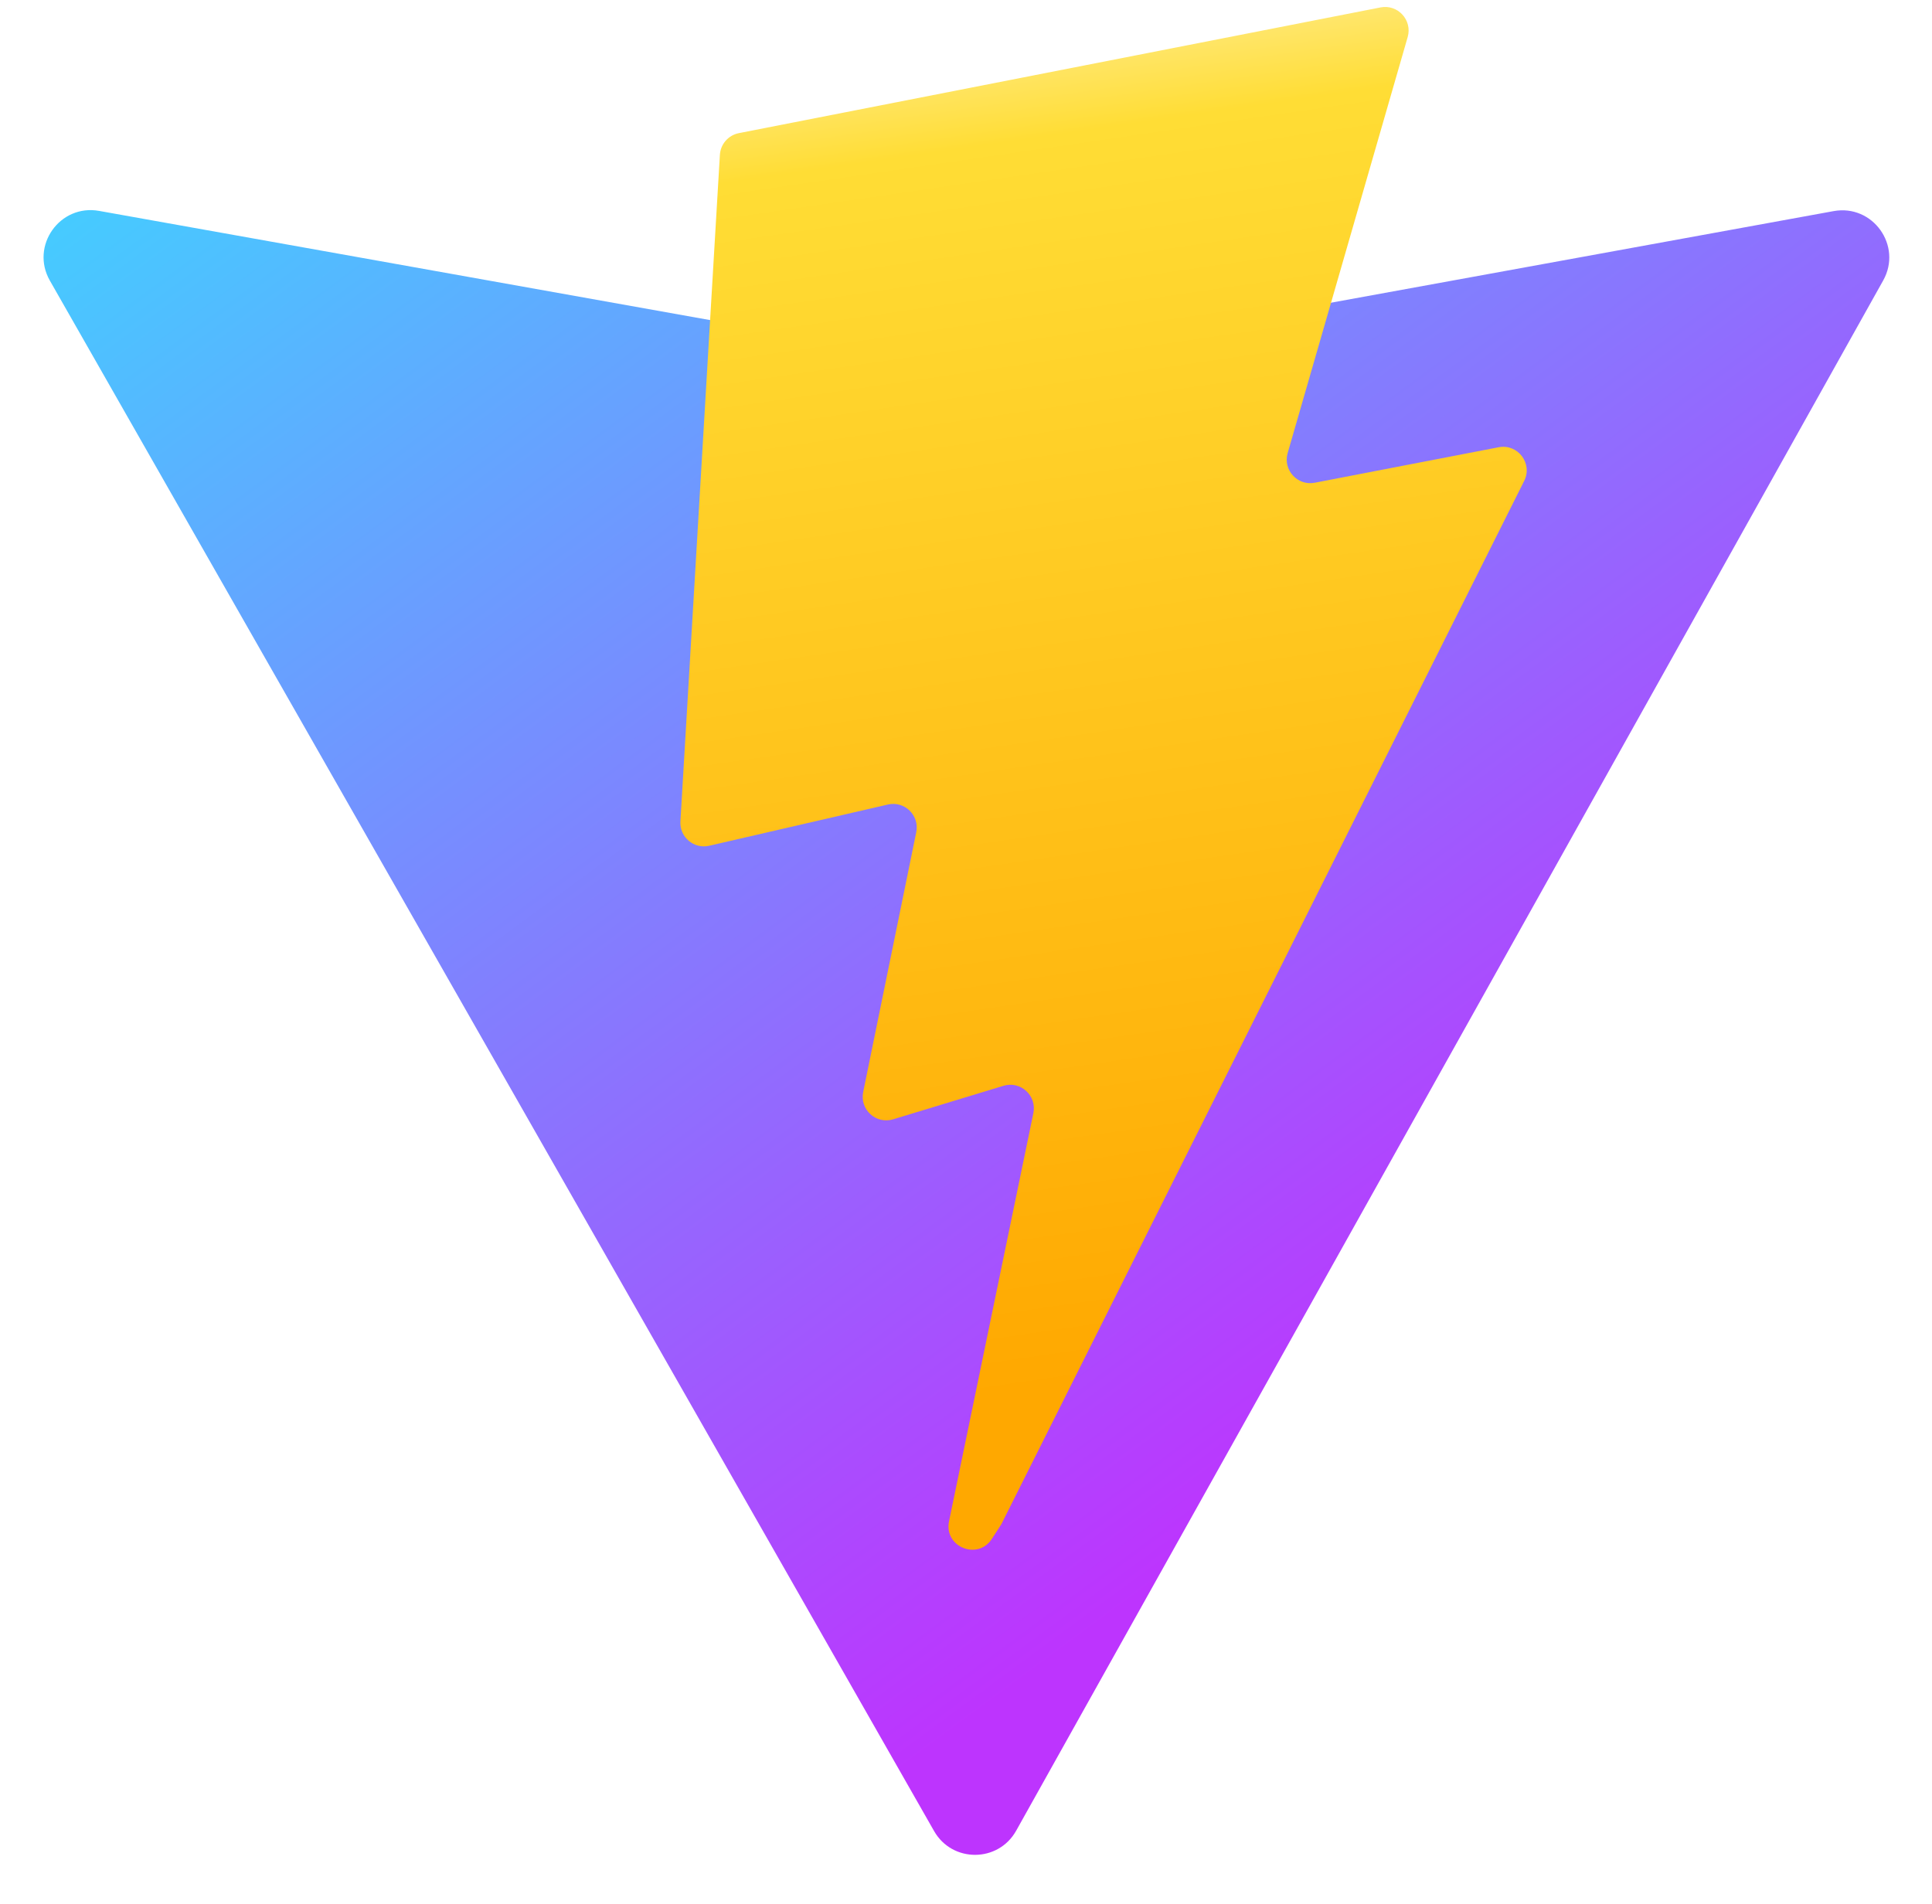
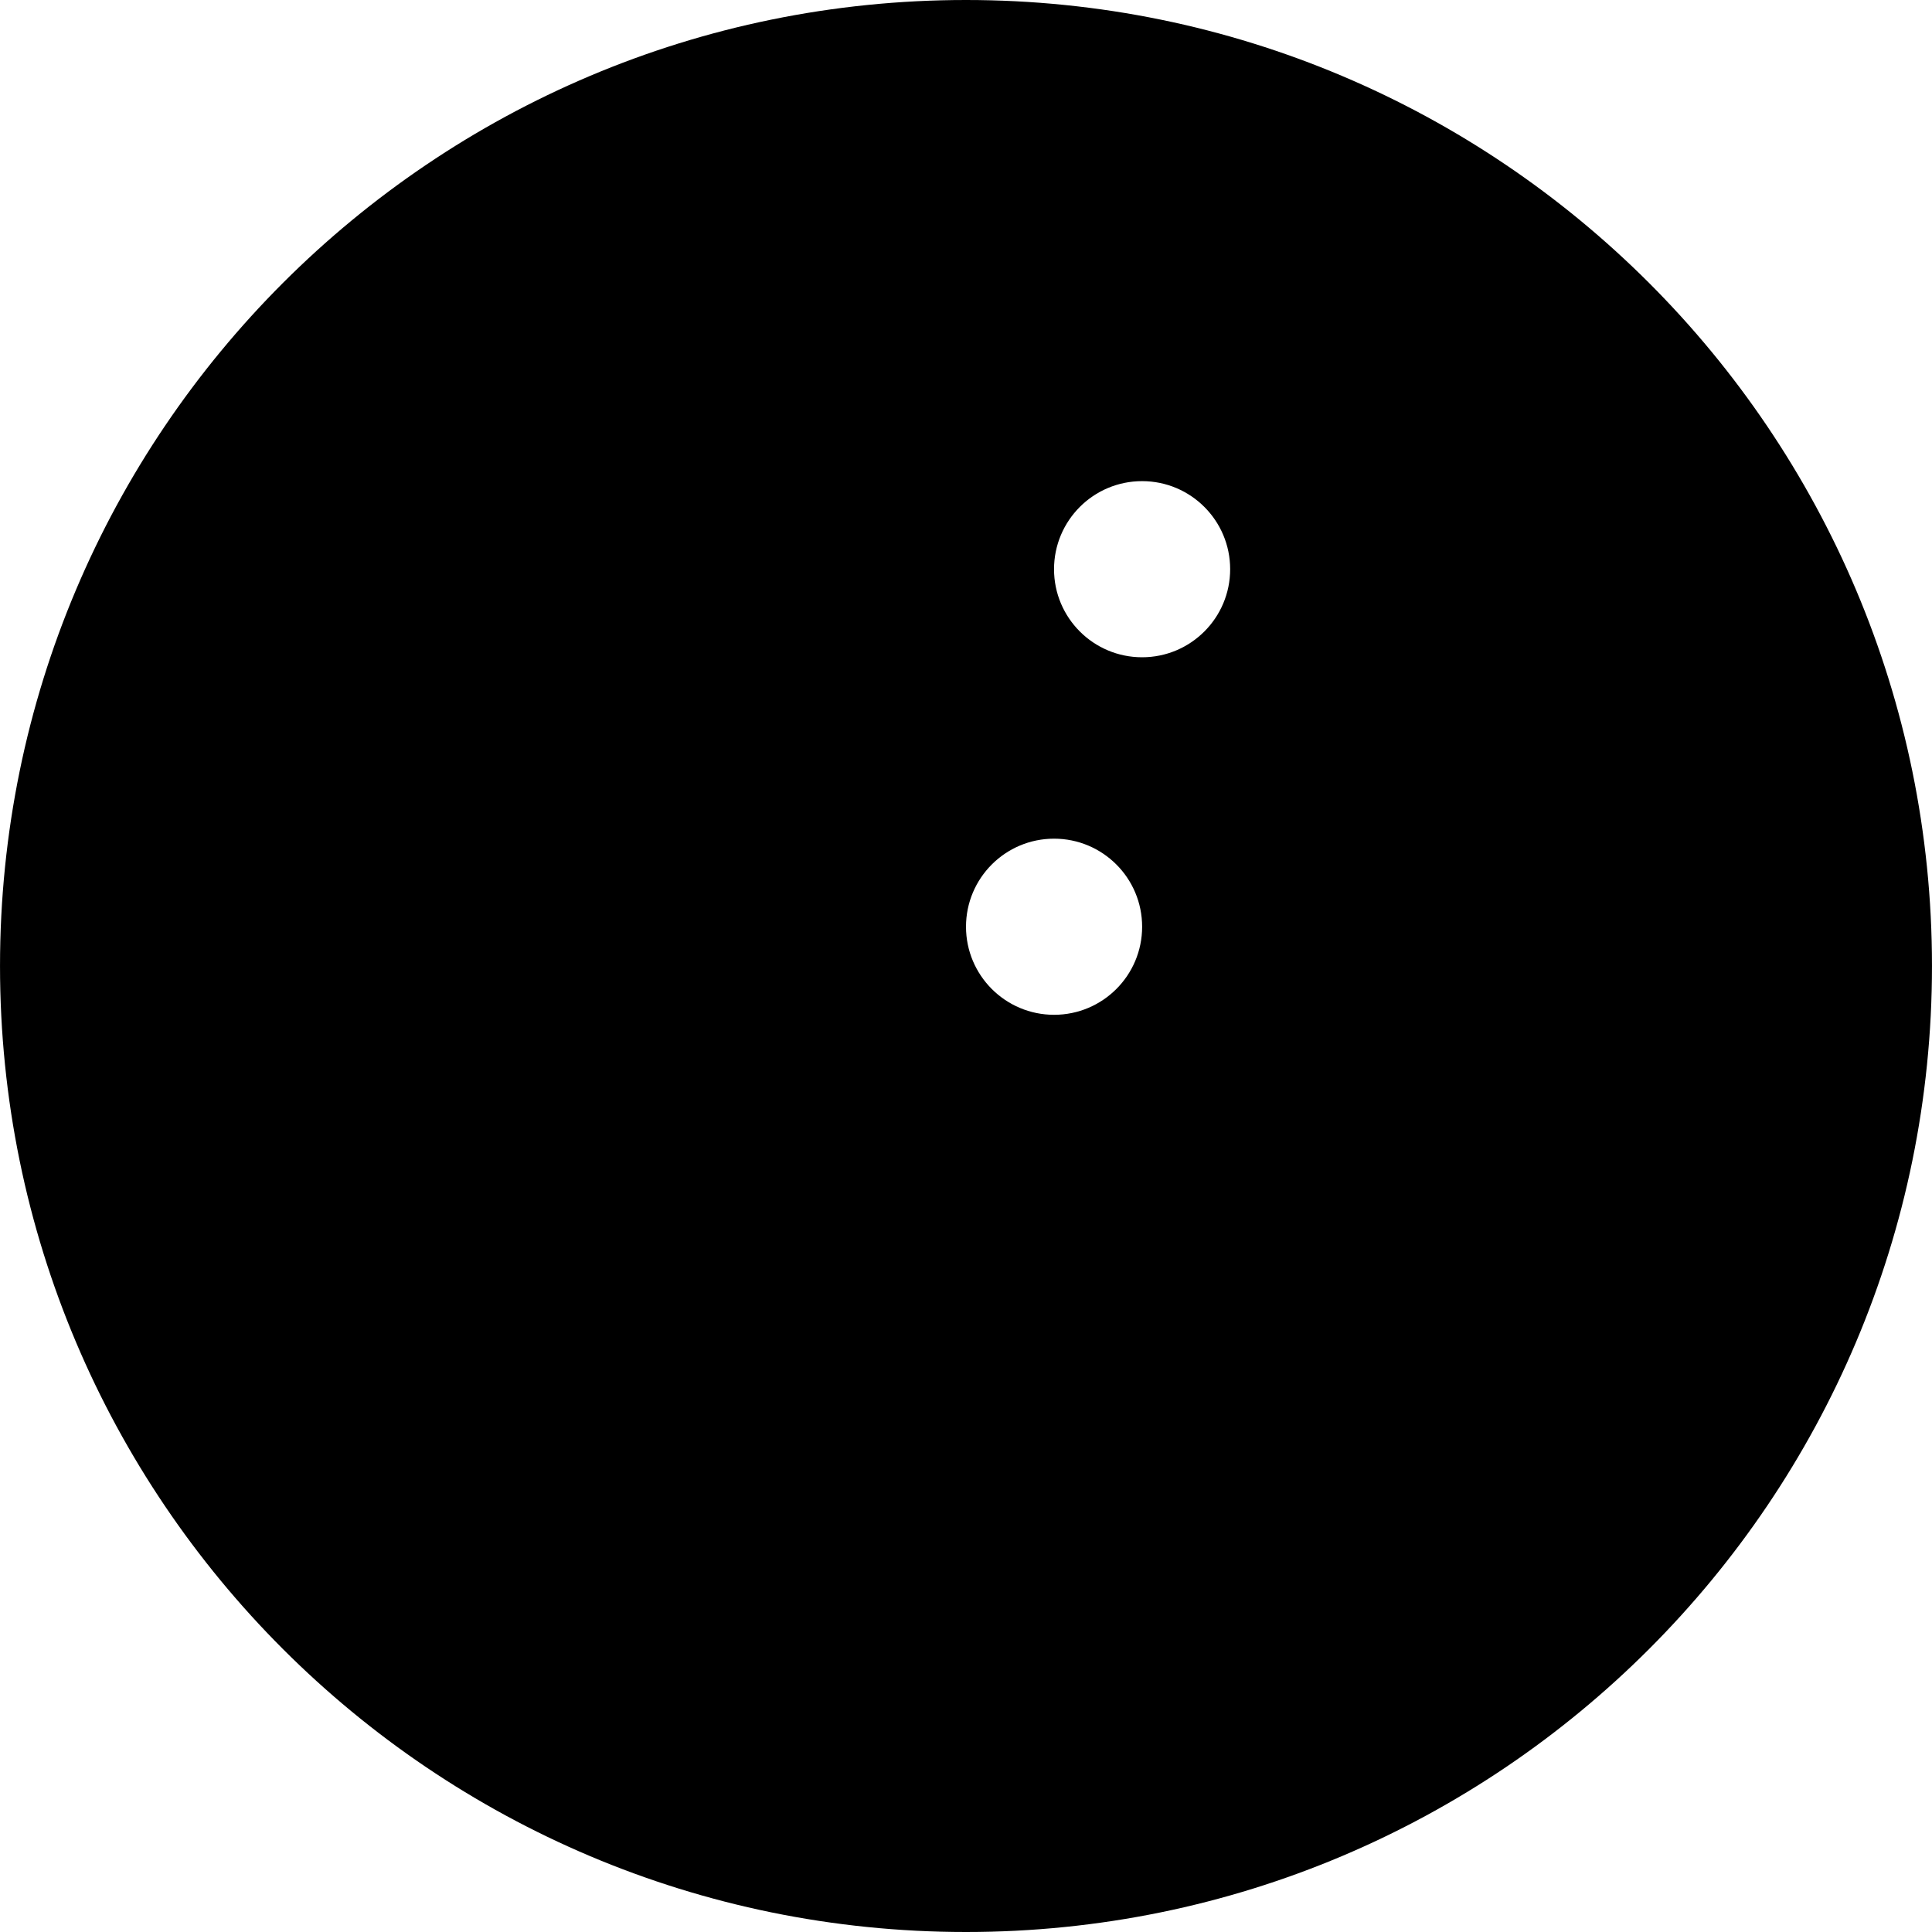
- <svg xmlns="http://www.w3.org/2000/svg" width="410" height="404" viewBox="0 0 410 404" fill="none">
-   <path d="M399.641 59.525L215.643 388.545C211.844 395.338 202.084 395.378 198.228 388.618L10.582 59.556C6.381 52.19 12.68 43.267 21.028 44.759L205.223 77.682C206.398 77.892 207.601 77.89 208.776 77.676L389.119 44.806C397.439 43.289 403.768 52.143 399.641 59.525Z" fill="url(#paint0_linear)" />
-   <path d="M292.965 1.574L156.801 28.255C154.563 28.694 152.906 30.59 152.771 32.866L144.395 174.33C144.198 177.662 147.258 180.248 150.51 179.498L188.42 170.749C191.967 169.931 195.172 173.055 194.443 176.622L183.18 231.775C182.422 235.487 185.907 238.661 189.532 237.56L212.947 230.446C216.577 229.344 220.065 232.527 219.297 236.242L201.398 322.875C200.278 328.294 207.486 331.249 210.492 326.603L212.5 323.5L323.454 102.072C325.312 98.365 322.108 94.137 318.036 94.923L279.014 102.454C275.347 103.161 272.227 99.746 273.262 96.158L298.731 7.867C299.767 4.273 296.636 0.855 292.965 1.574Z" fill="url(#paint1_linear)" />
-   <defs>
-     <linearGradient id="paint0_linear" x1="6" y1="33" x2="235" y2="344" gradientUnits="userSpaceOnUse">
-       <stop stop-color="#41D1FF" />
-       <stop offset="1" stop-color="#BD34FE" />
-     </linearGradient>
-     <linearGradient id="paint1_linear" x1="194.651" y1="8.818" x2="236.076" y2="292.989" gradientUnits="userSpaceOnUse">
-       <stop stop-color="#FFEA83" />
-       <stop offset="0.083" stop-color="#FFDD35" />
-       <stop offset="1" stop-color="#FFA800" />
-     </linearGradient>
-   </defs>
+ <svg xmlns="http://www.w3.org/2000/svg" version="1.1" id="Capa_1" x="0px" y="0px" width="493.415px" height="493.415px" viewBox="0 0 493.415 493.415" style="enable-background:new 0 0 493.415 493.415;" xml:space="preserve">
+   <g>
+     <g>
+       <path d="M246.708,493.415c136.256,0,246.703-110.456,246.703-246.712C493.411,110.457,382.963,0,246.708,0    S0.004,110.457,0.004,246.703C0.004,382.959,110.452,493.415,246.708,493.415z M291.68,122.878    c12.422,0,22.491,10.069,22.491,22.491s-10.069,22.491-22.491,22.491s-22.491-10.069-22.491-22.491    C269.199,132.938,279.258,122.878,291.68,122.878z M269.199,214.19c12.422,0,22.491,10.069,22.491,22.491    s-10.069,22.491-22.491,22.491c-12.422-0.01-22.491-10.069-22.491-22.491S256.777,214.19,269.199,214.19z" />
+     </g>
+   </g>
+   <g>
+ </g>
+   <g>
+ </g>
+   <g>
+ </g>
+   <g>
+ </g>
+   <g>
+ </g>
+   <g>
+ </g>
+   <g>
+ </g>
+   <g>
+ </g>
+   <g>
+ </g>
+   <g>
+ </g>
+   <g>
+ </g>
+   <g>
+ </g>
+   <g>
+ </g>
+   <g>
+ </g>
+   <g>
+ </g>
</svg>
